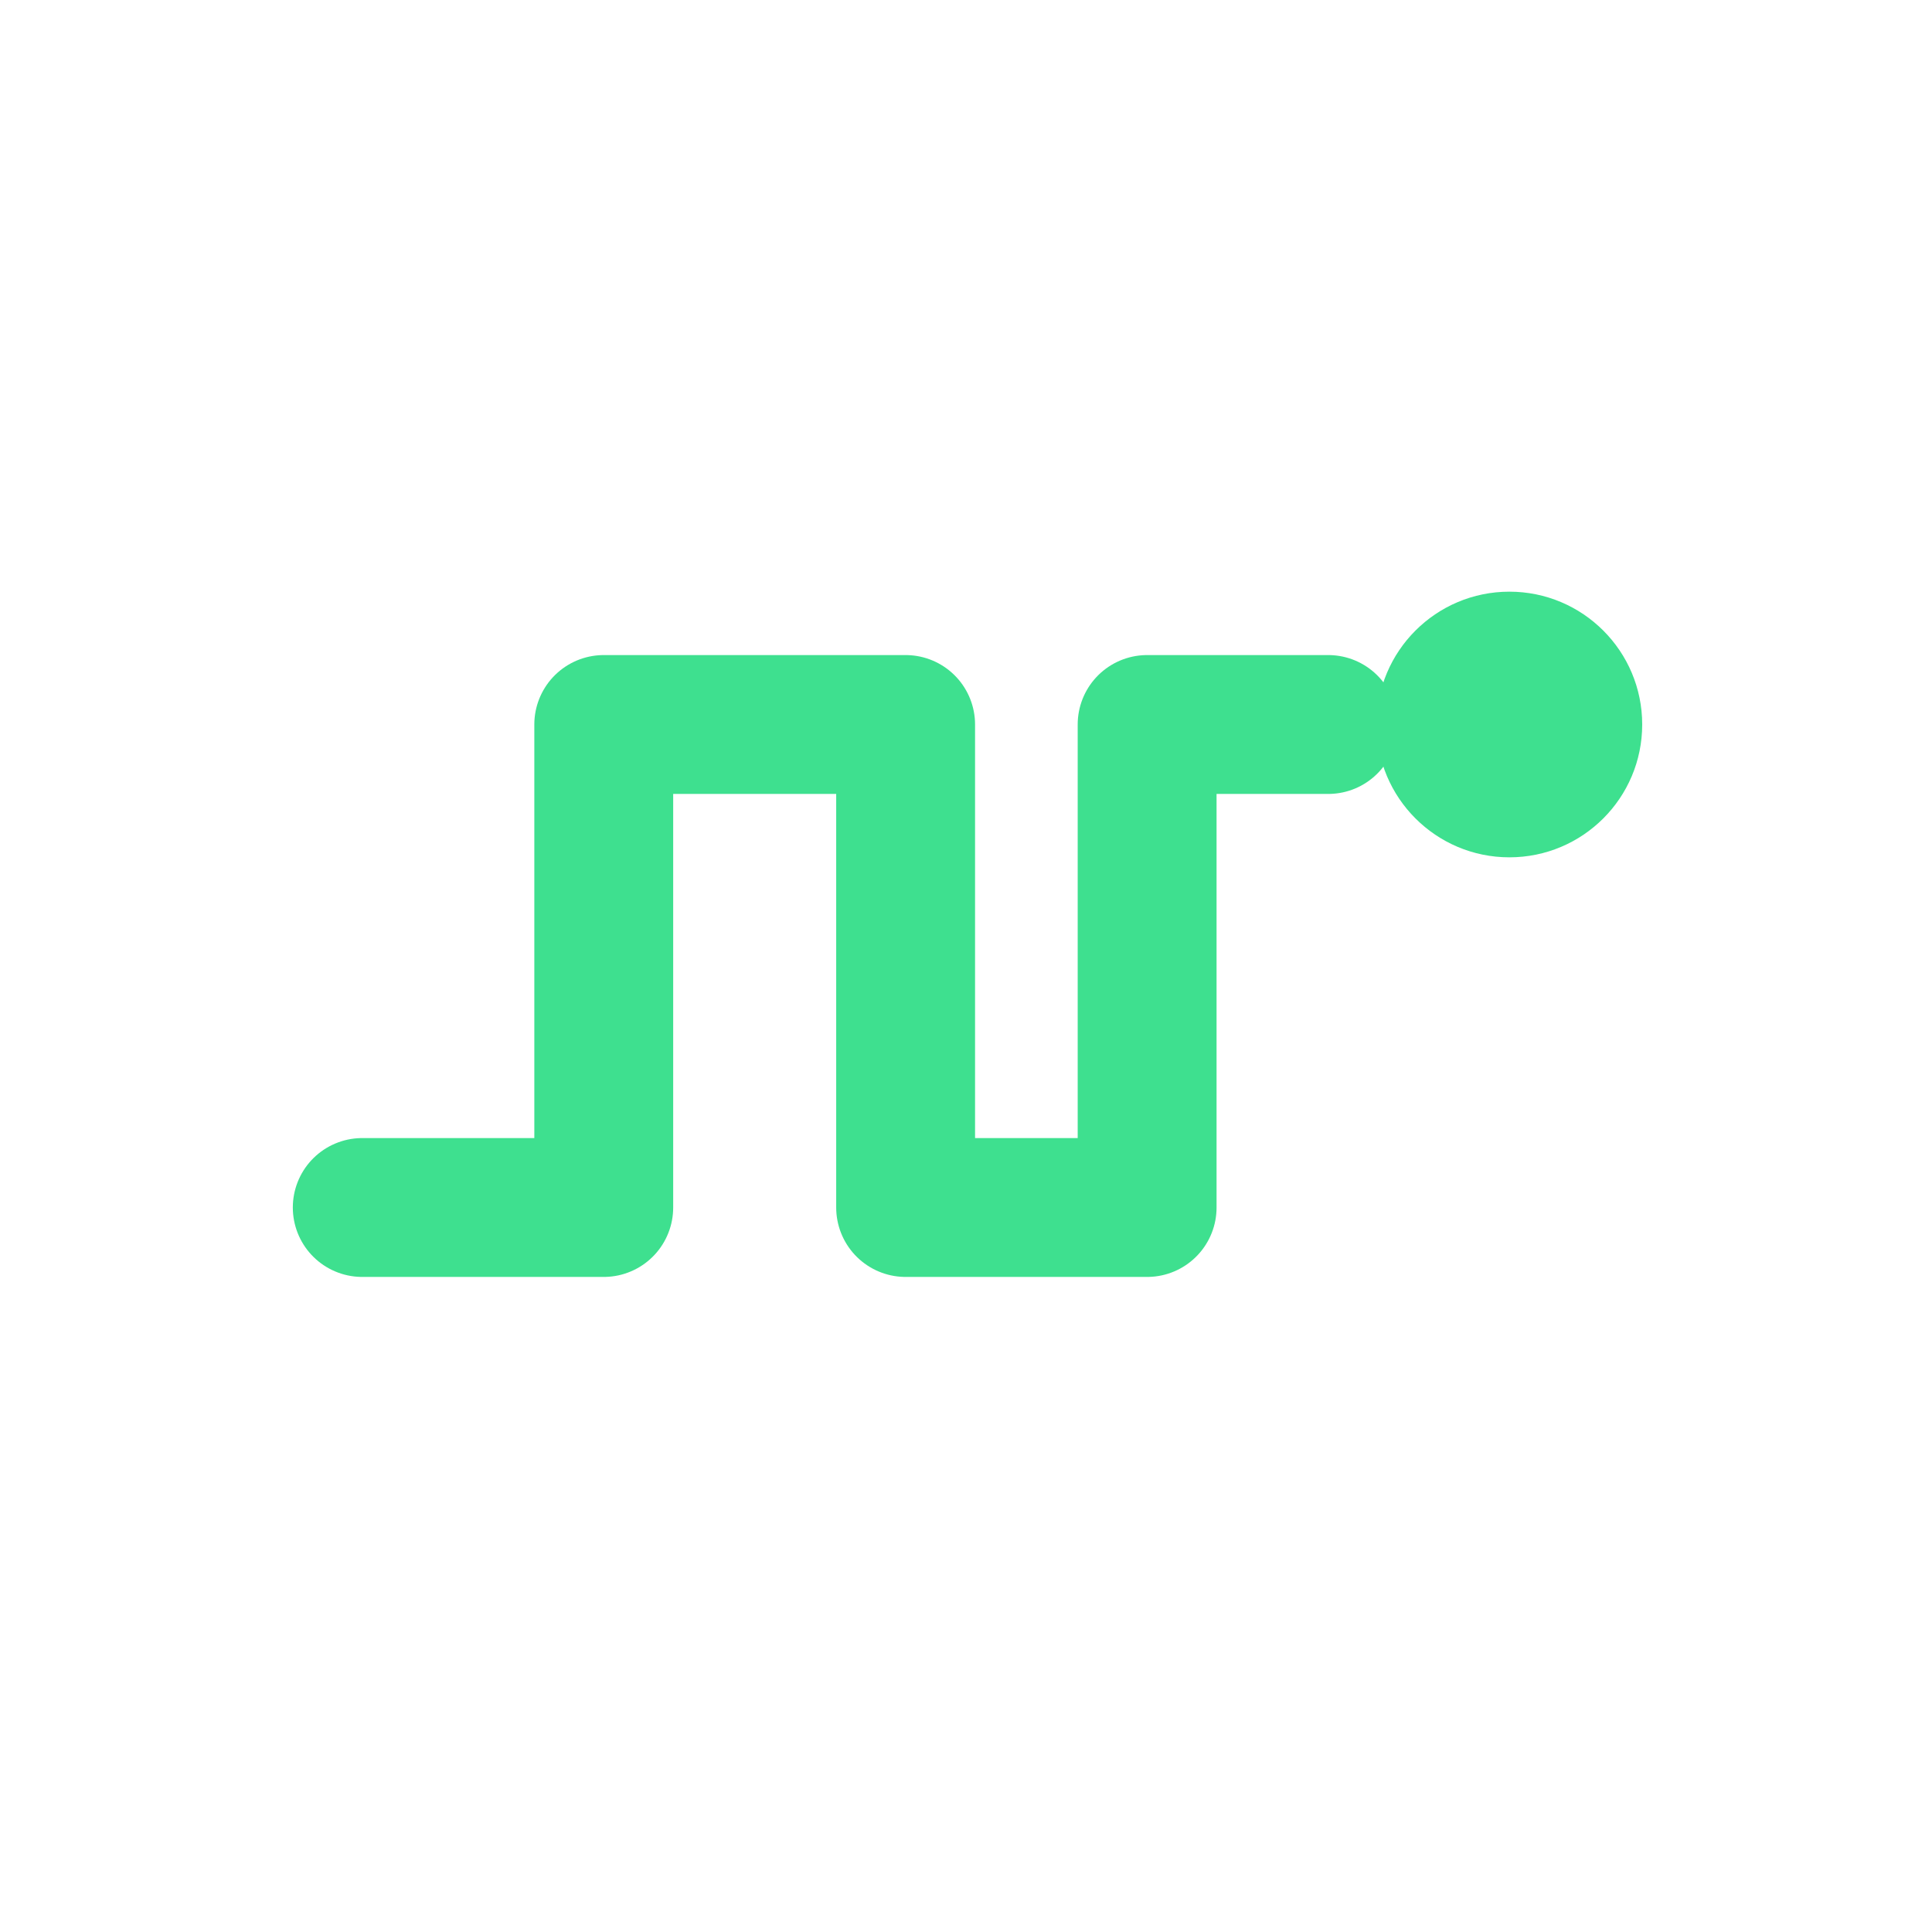
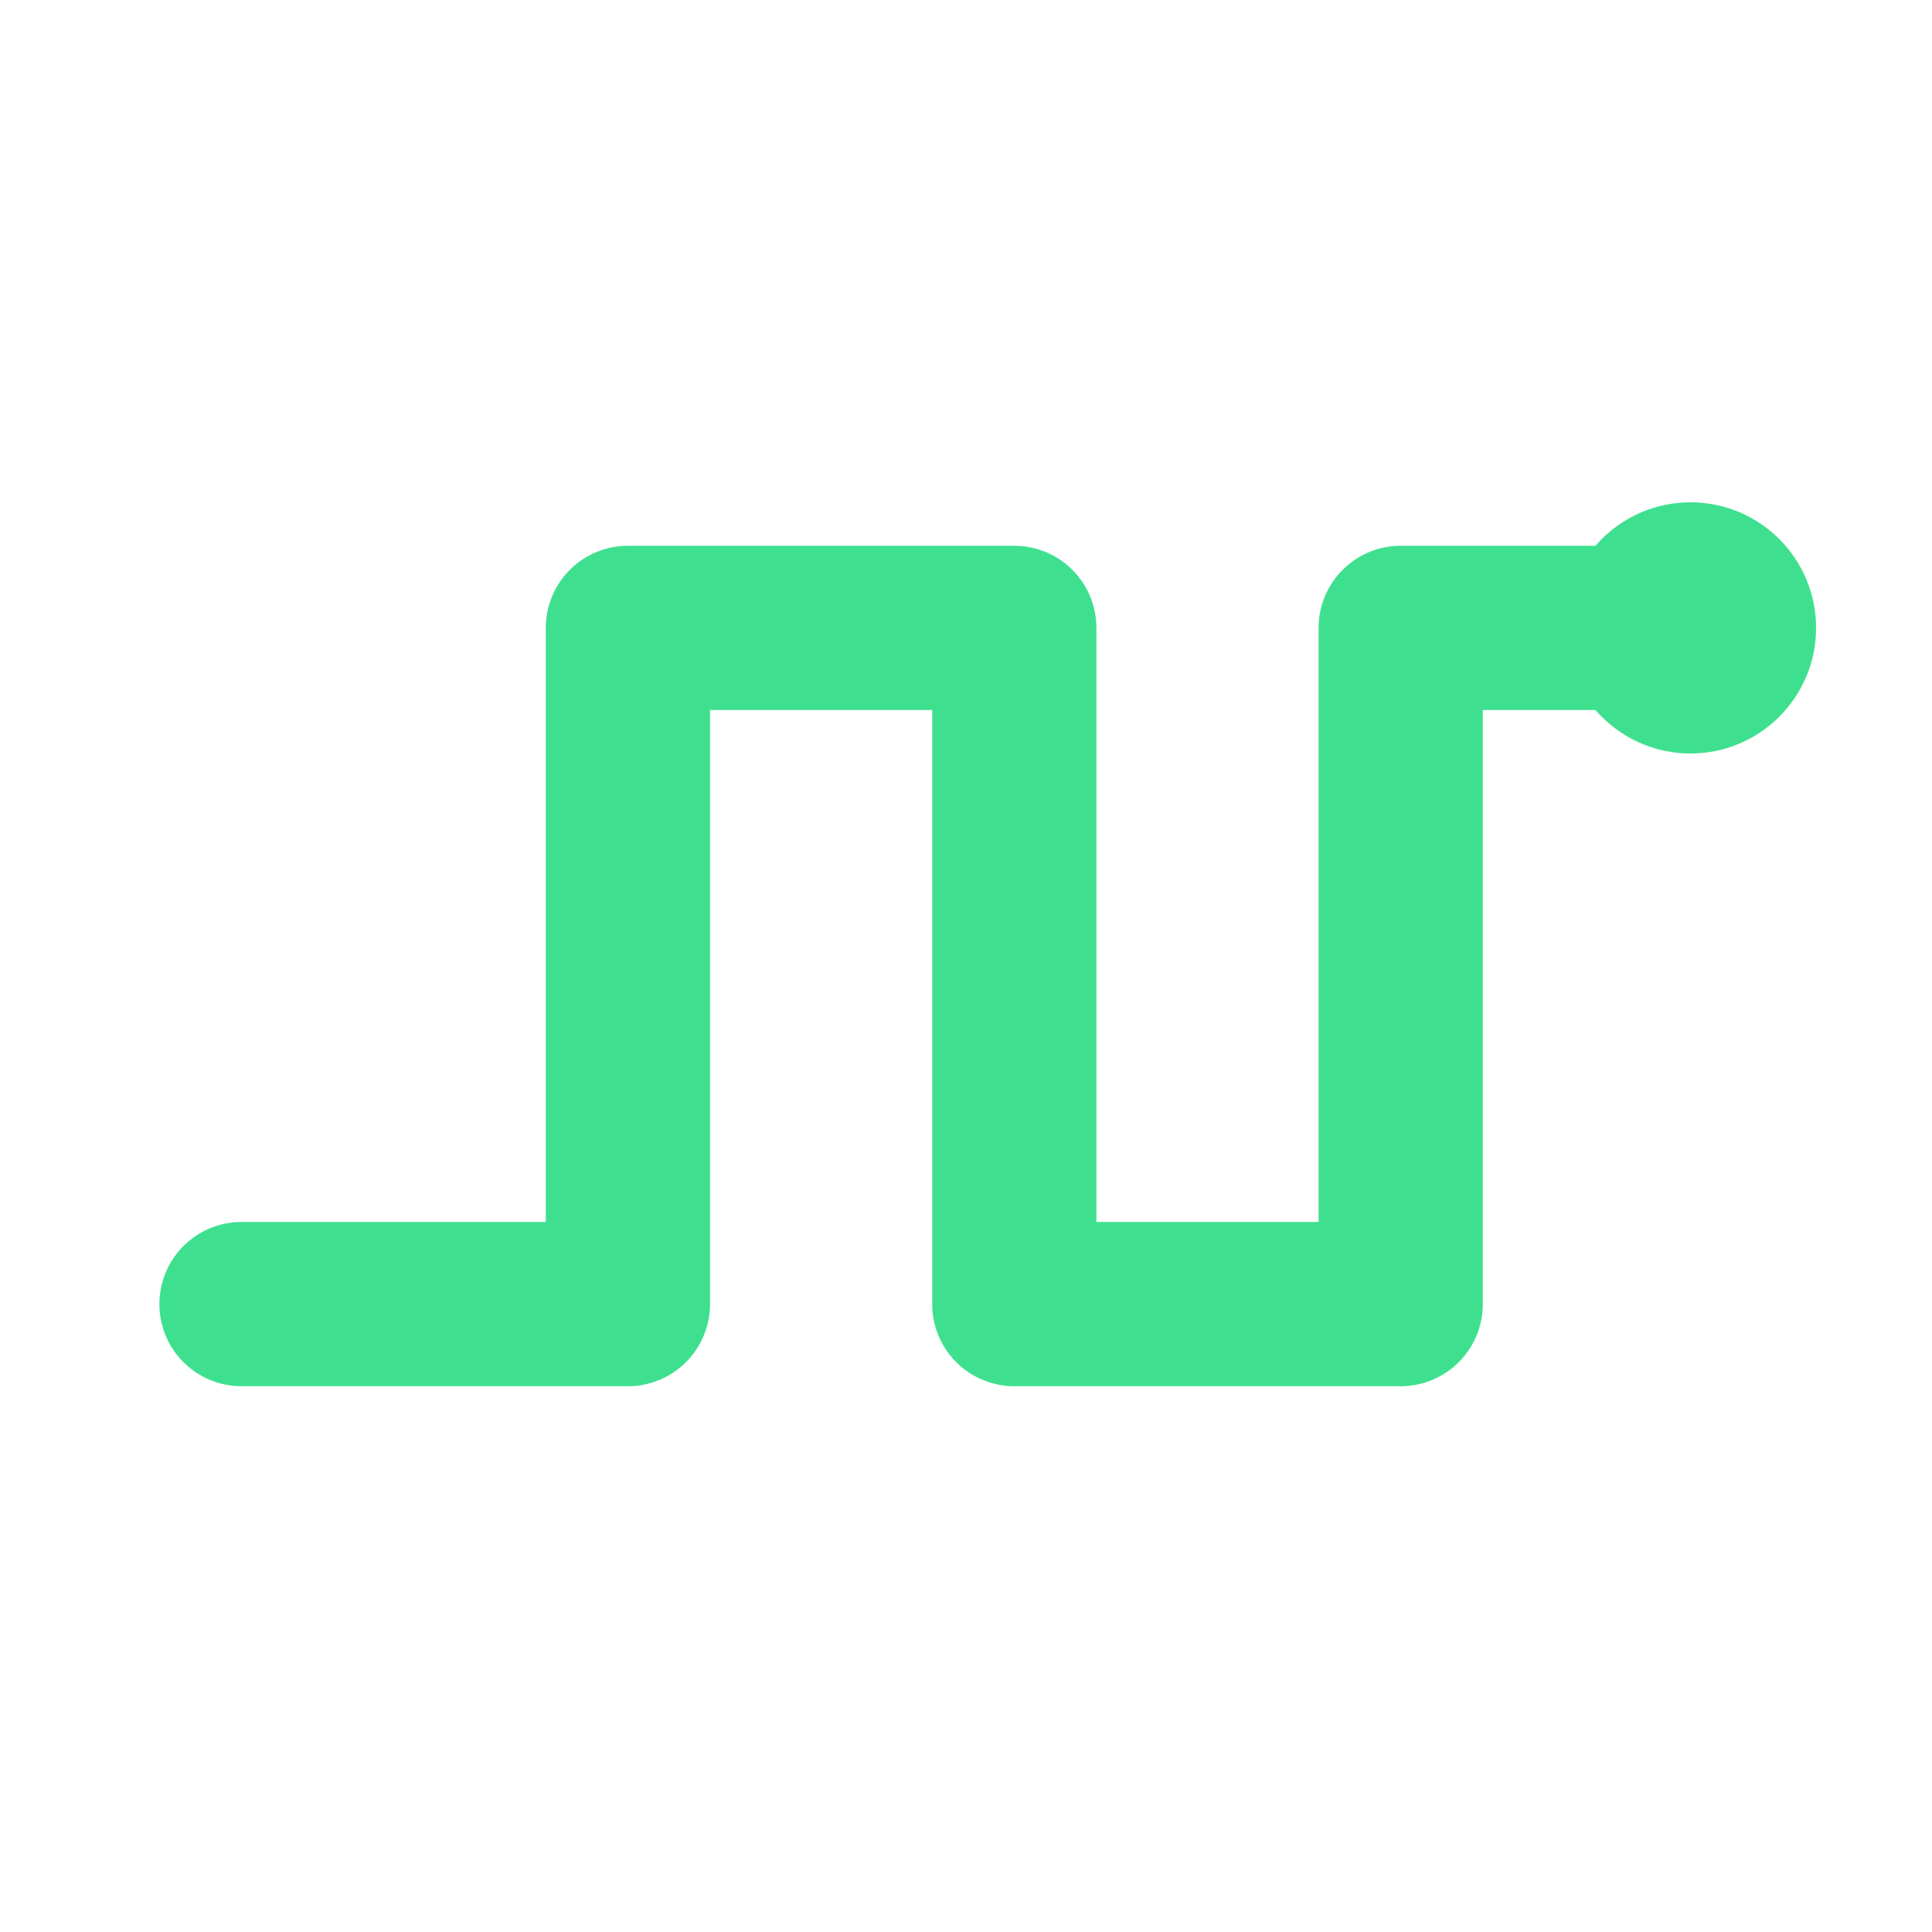
- <svg xmlns="http://www.w3.org/2000/svg" viewBox="0 0 32 32">
-   <path d="M6 20h4v-8h5v8h4v-8h3" fill="none" stroke="#3ee08f" stroke-width="2.3" stroke-linecap="round" stroke-linejoin="round" />
-   <circle cx="25" cy="12" r="2.2" fill="#3ee08f" />
+ <svg xmlns="http://www.w3.org/2000/svg" viewBox="0 0 40 40">
+   <path d="M5 27h8V13h8v14h8V13h6" fill="none" stroke="#3ee08f" stroke-width="3.4" stroke-linecap="round" stroke-linejoin="round" />
+   <circle cx="35" cy="13" r="2.6" fill="#3ee08f" />
</svg>
